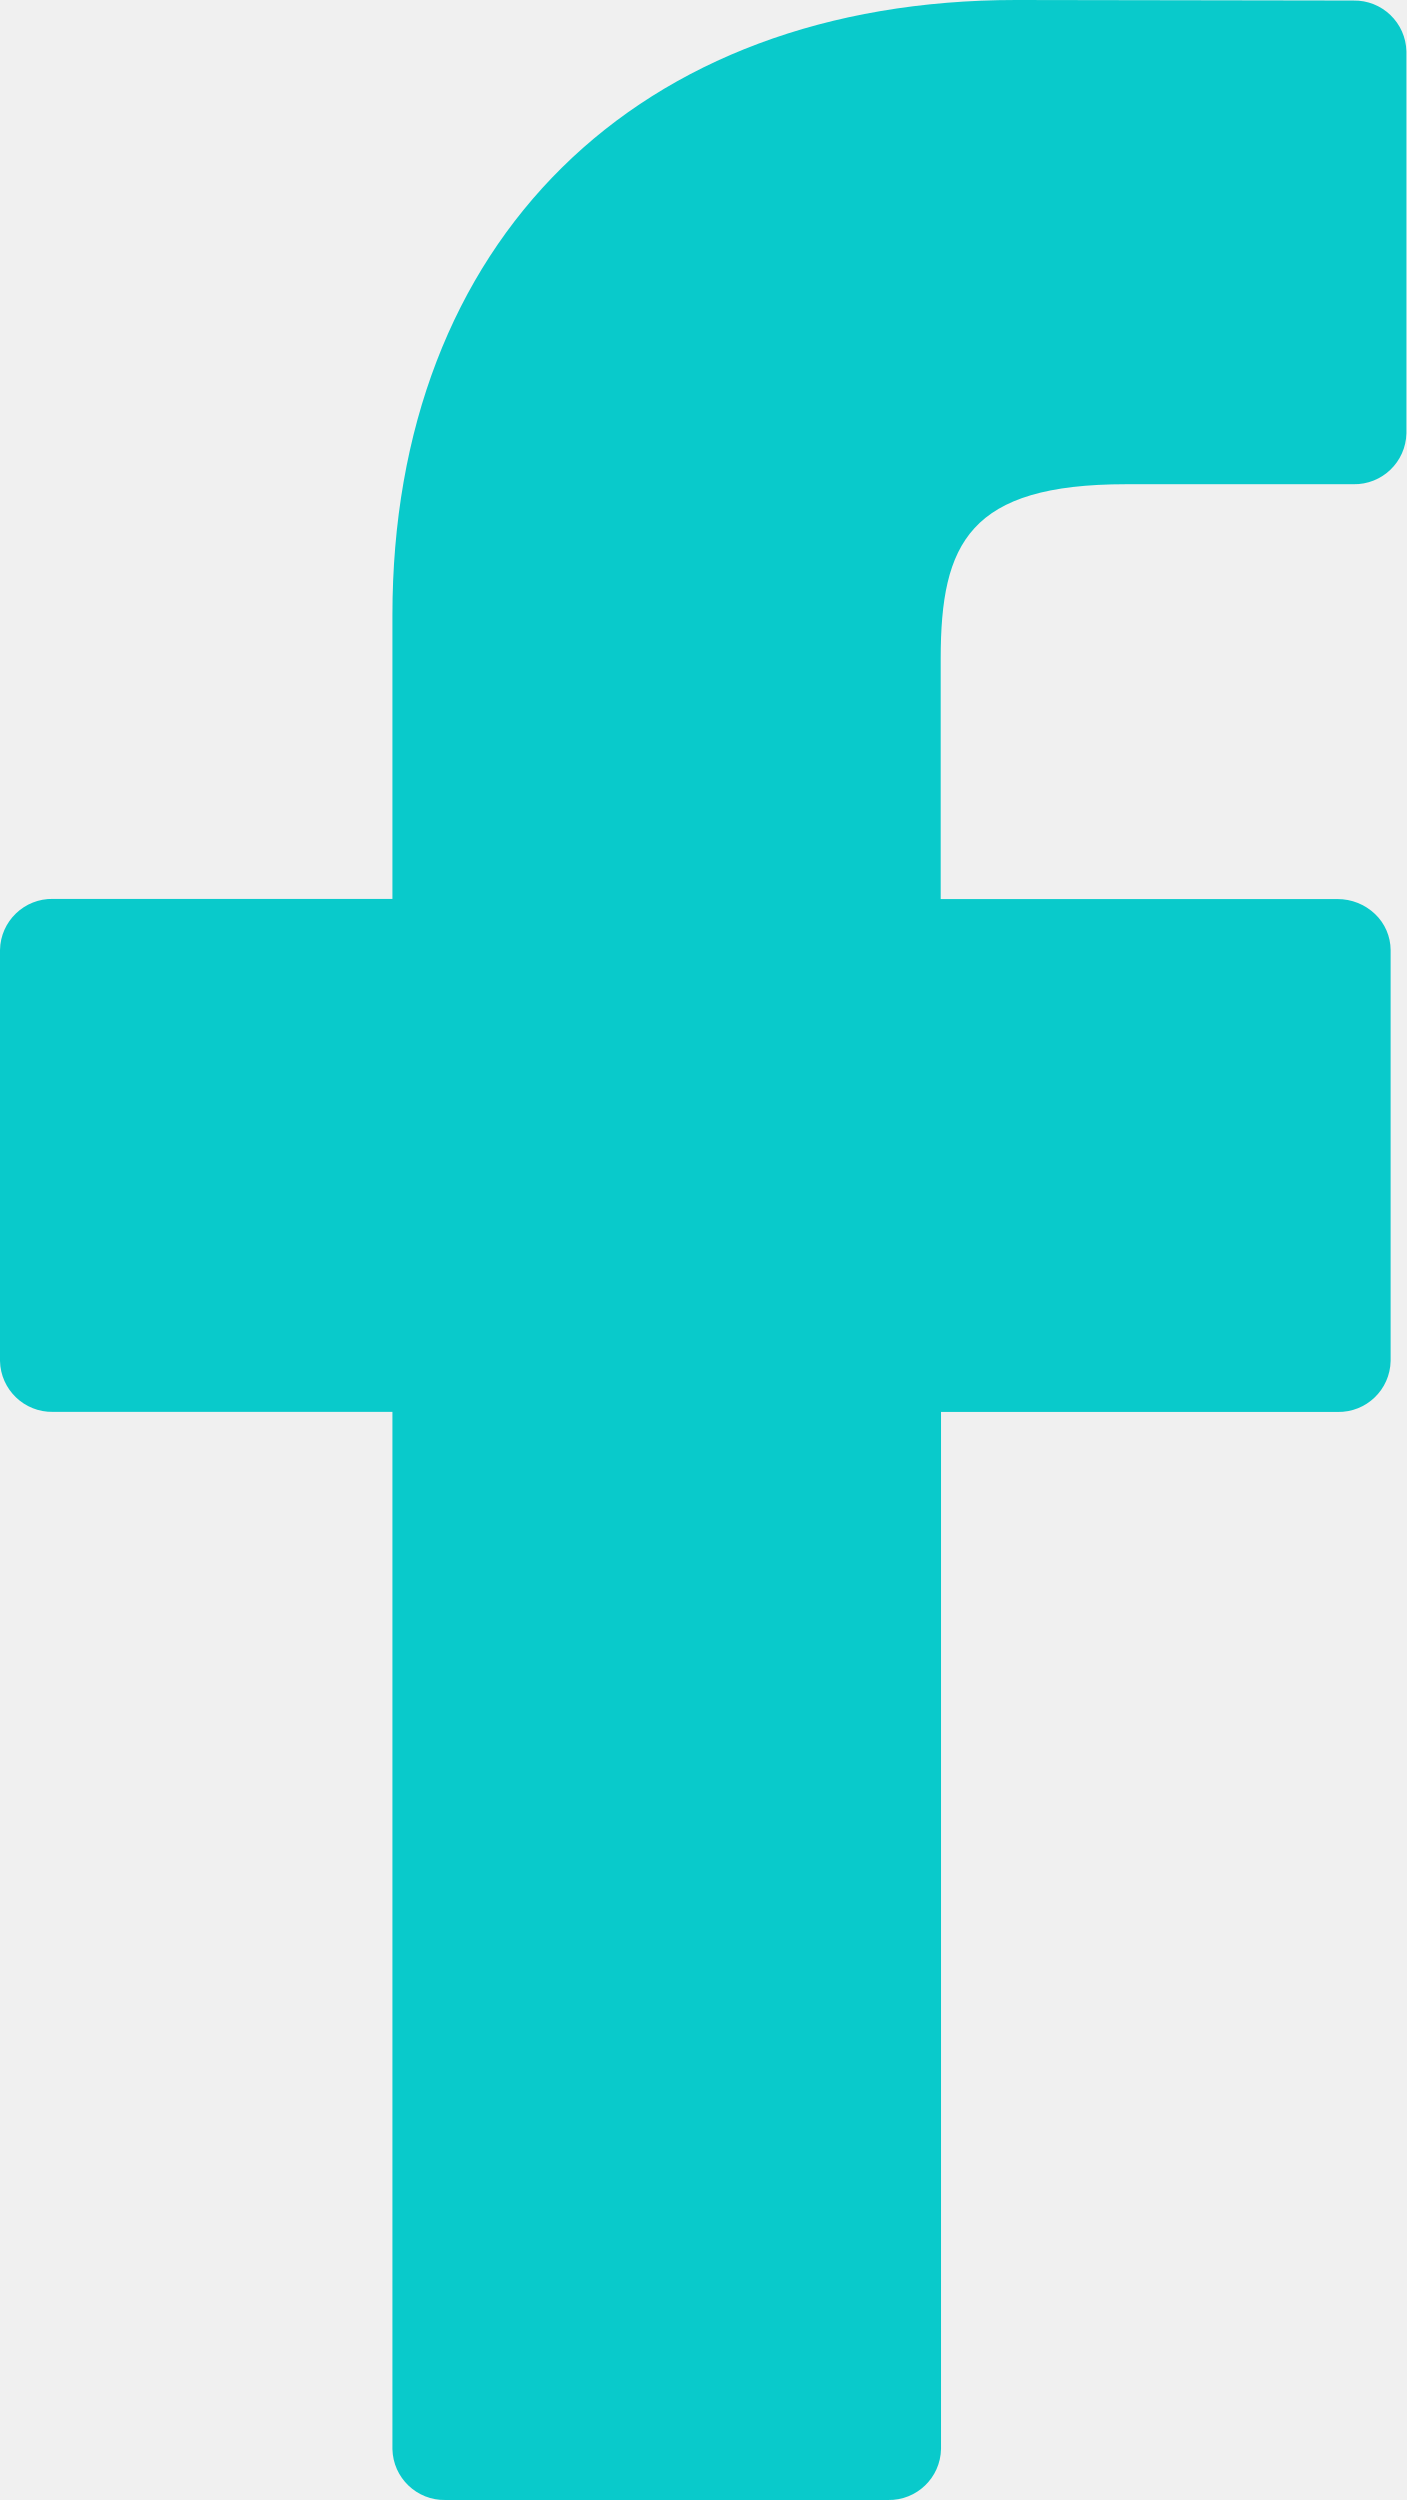
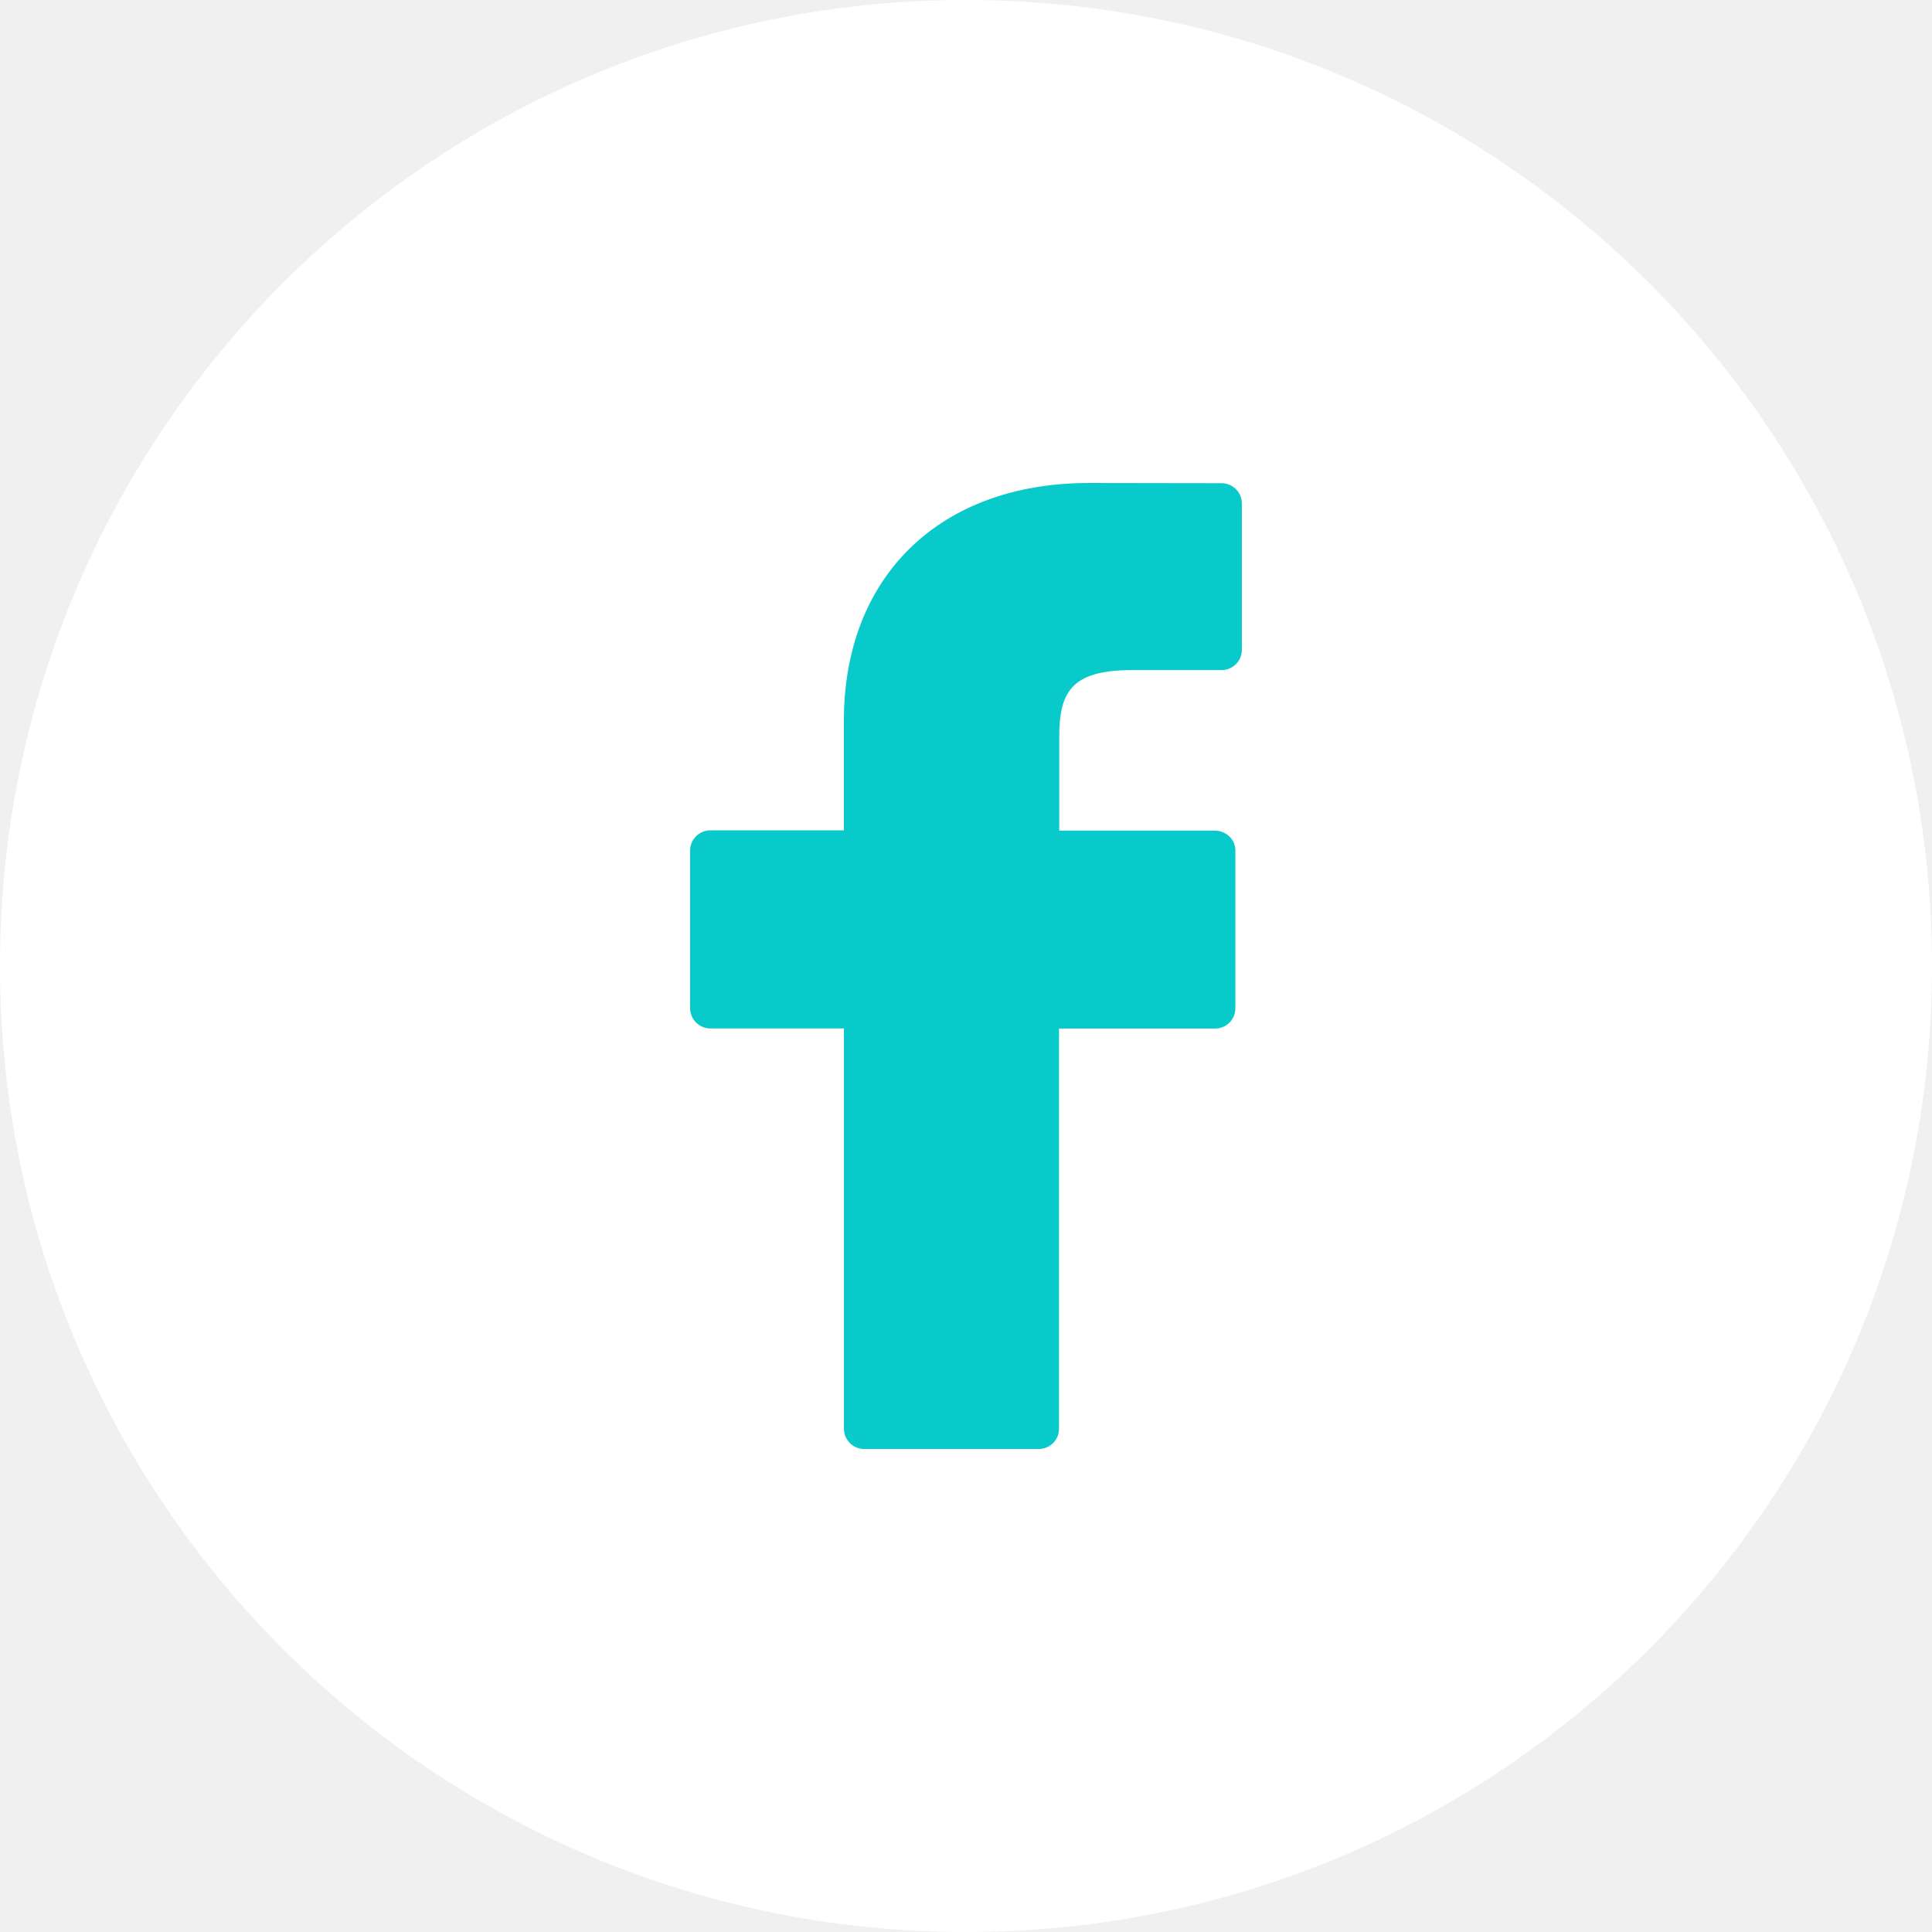
- <svg xmlns="http://www.w3.org/2000/svg" width="18" height="32" viewBox="0 0 18 32">
+ <svg xmlns="http://www.w3.org/2000/svg" width="56" height="56" viewBox="0 0 56 56">
  <defs>
-     <style>.a{fill:#09cacb;}</style>
+     <style>.a{fill:#fff;}.b{fill:#09cacb;}</style>
  </defs>
-   <g transform="translate(-22.077)">
-     <path class="a" d="M39.4.007,35.082,0C30.231,0,27.1,3.091,27.1,7.875v3.631H22.756a.666.666,0,0,0-.679.653V17.42a.666.666,0,0,0,.679.652H27.1V31.348a.666.666,0,0,0,.679.652h5.664a.666.666,0,0,0,.679-.652V18.073h5.076a.666.666,0,0,0,.679-.652l0-5.261a.641.641,0,0,0-.2-.461.693.693,0,0,0-.48-.191H34.118V8.428c0-1.479.367-2.23,2.372-2.23H39.4a.666.666,0,0,0,.679-.652V.659A.666.666,0,0,0,39.4.007Z" transform="translate(0)" />
+   <g transform="translate(-571 -169)">
+     <circle class="a" cx="28" cy="28" r="28" transform="translate(571 169)" />
+     <g transform="translate(568.923 183)">
+       <path class="b" d="M37.474.006,33.637,0c-4.311,0-7.1,2.7-7.1,6.891v3.177H22.68a.588.588,0,0,0-.6.571v4.6a.588.588,0,0,0,.6.571h3.859V27.429a.588.588,0,0,0,.6.571h5.034a.588.588,0,0,0,.6-.571V15.813h4.512a.588.588,0,0,0,.6-.571l0-4.6a.557.557,0,0,0-.177-.4.621.621,0,0,0-.427-.167H32.78V7.375c0-1.295.326-1.952,2.108-1.952h2.585a.588.588,0,0,0,.6-.571V.577A.588.588,0,0,0,37.474.006Z" transform="translate(0)" />
+     </g>
  </g>
</svg>
